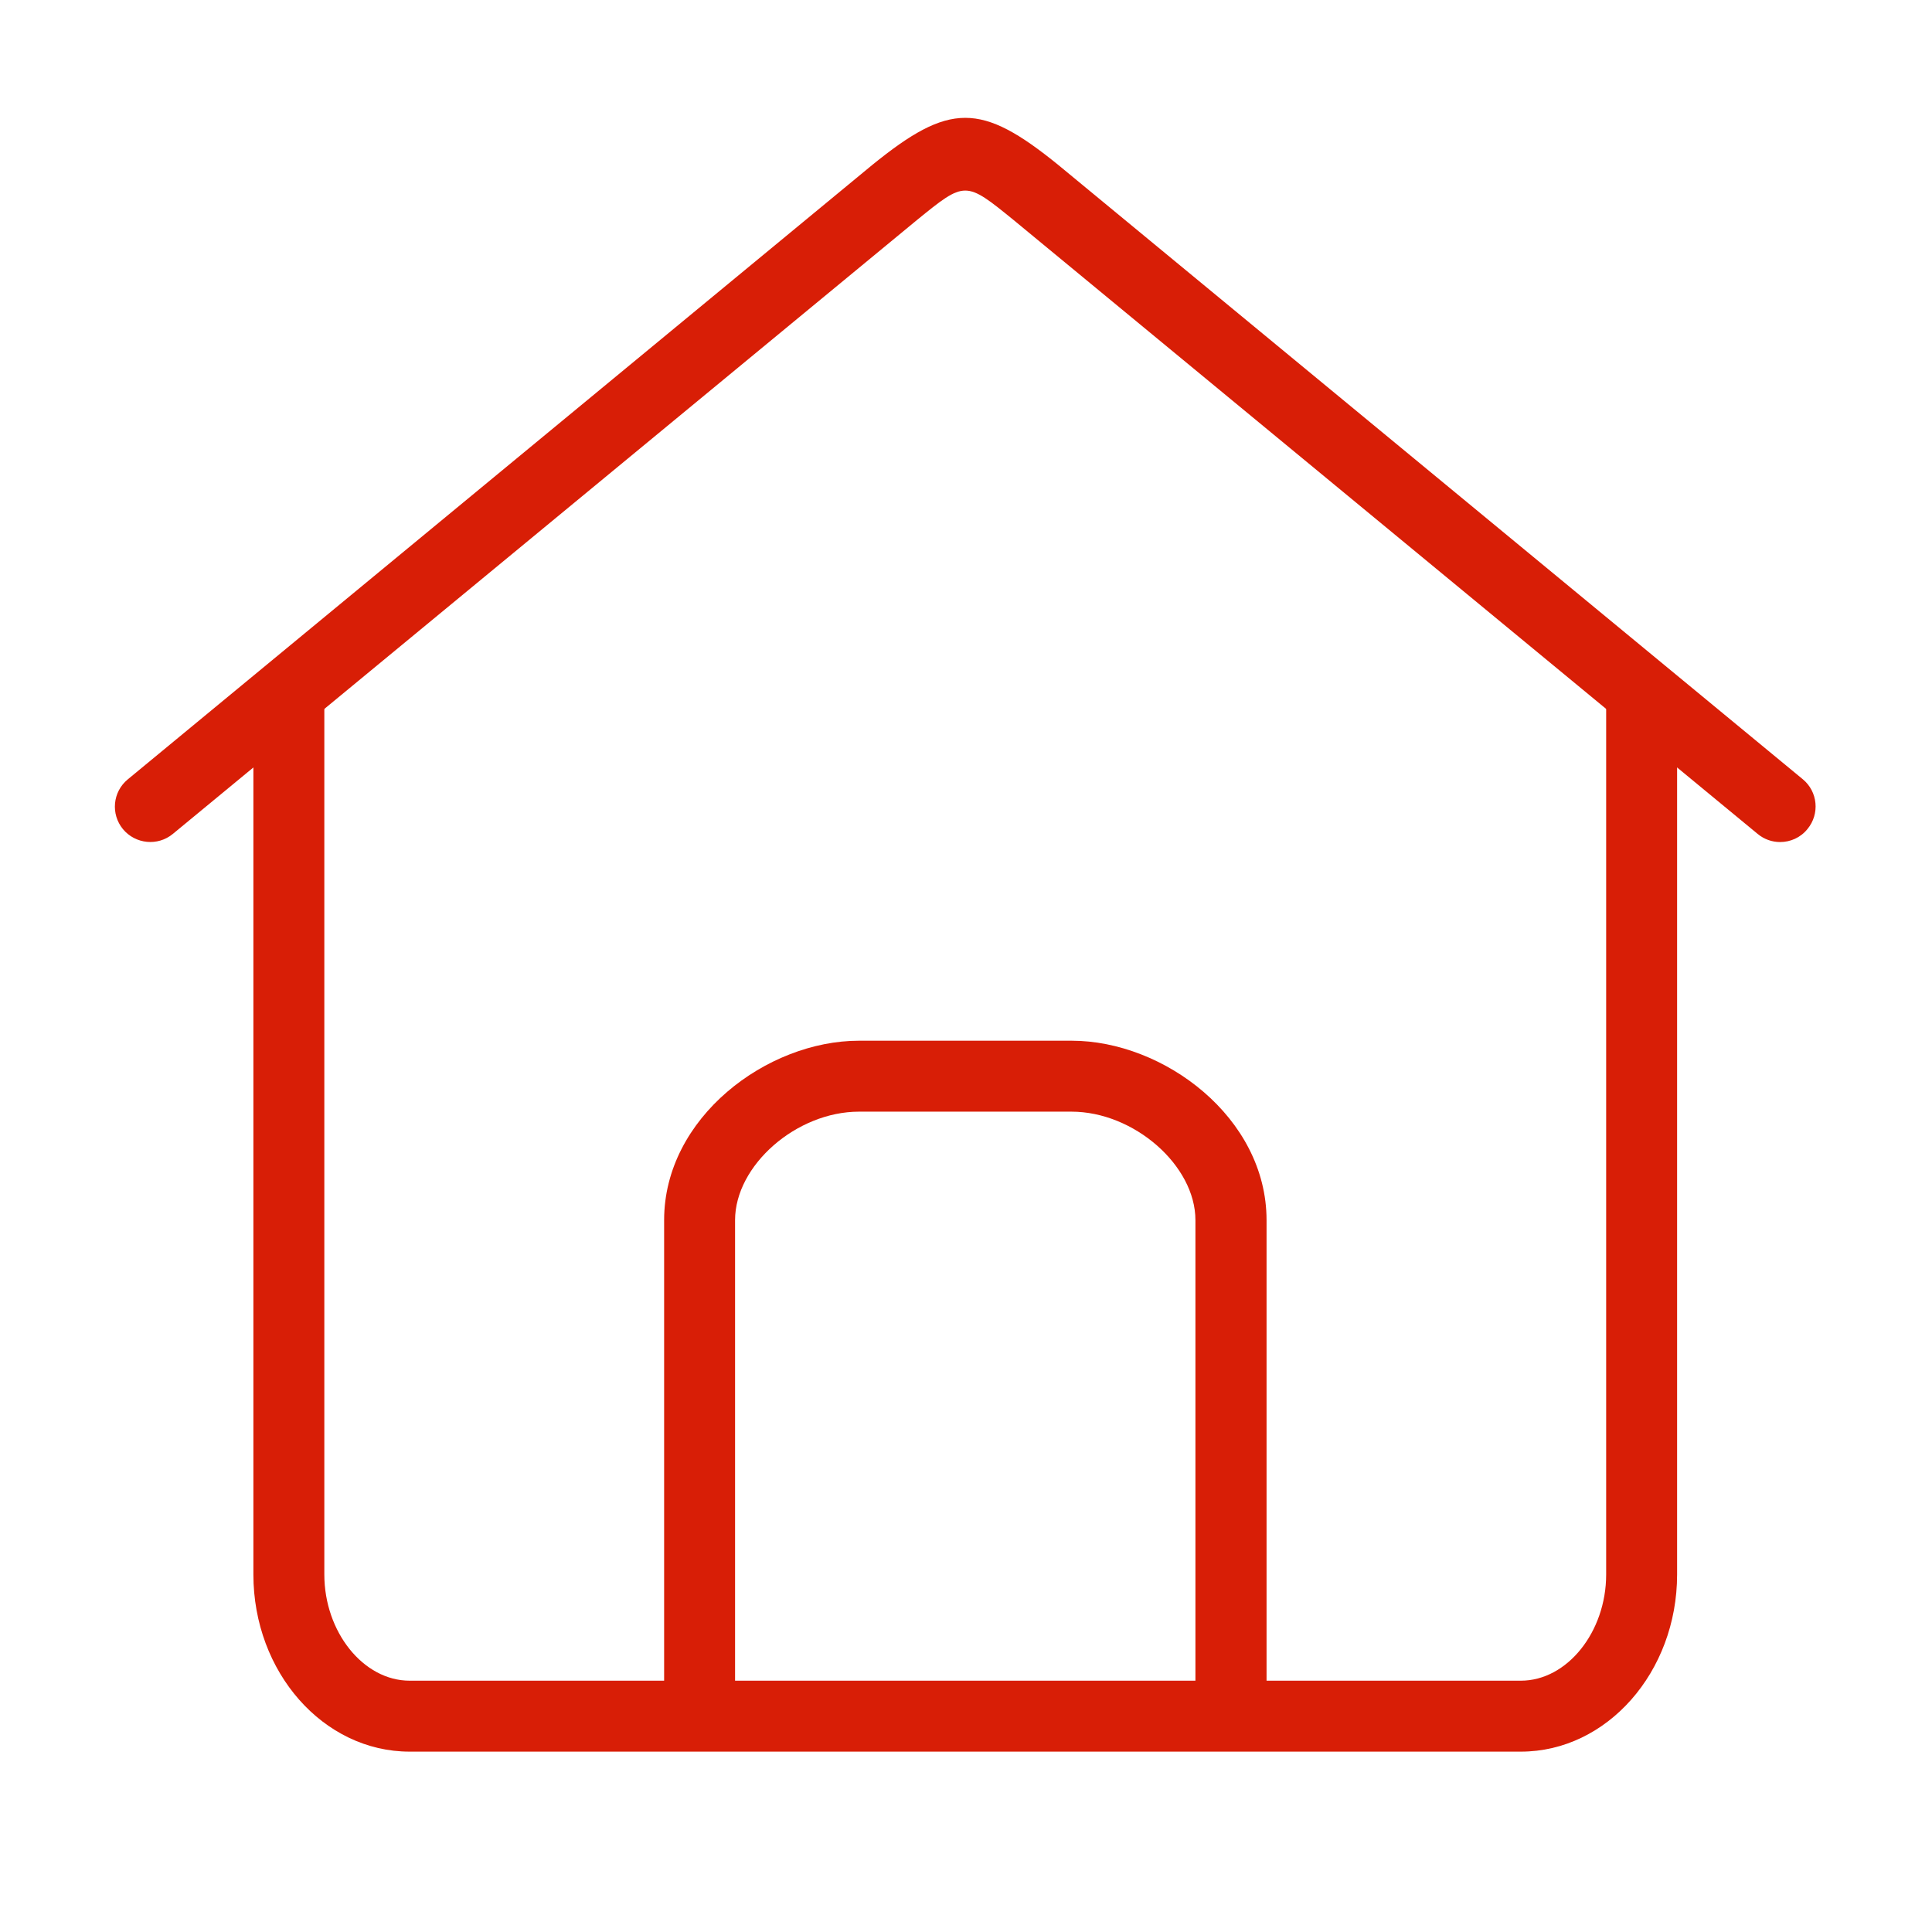
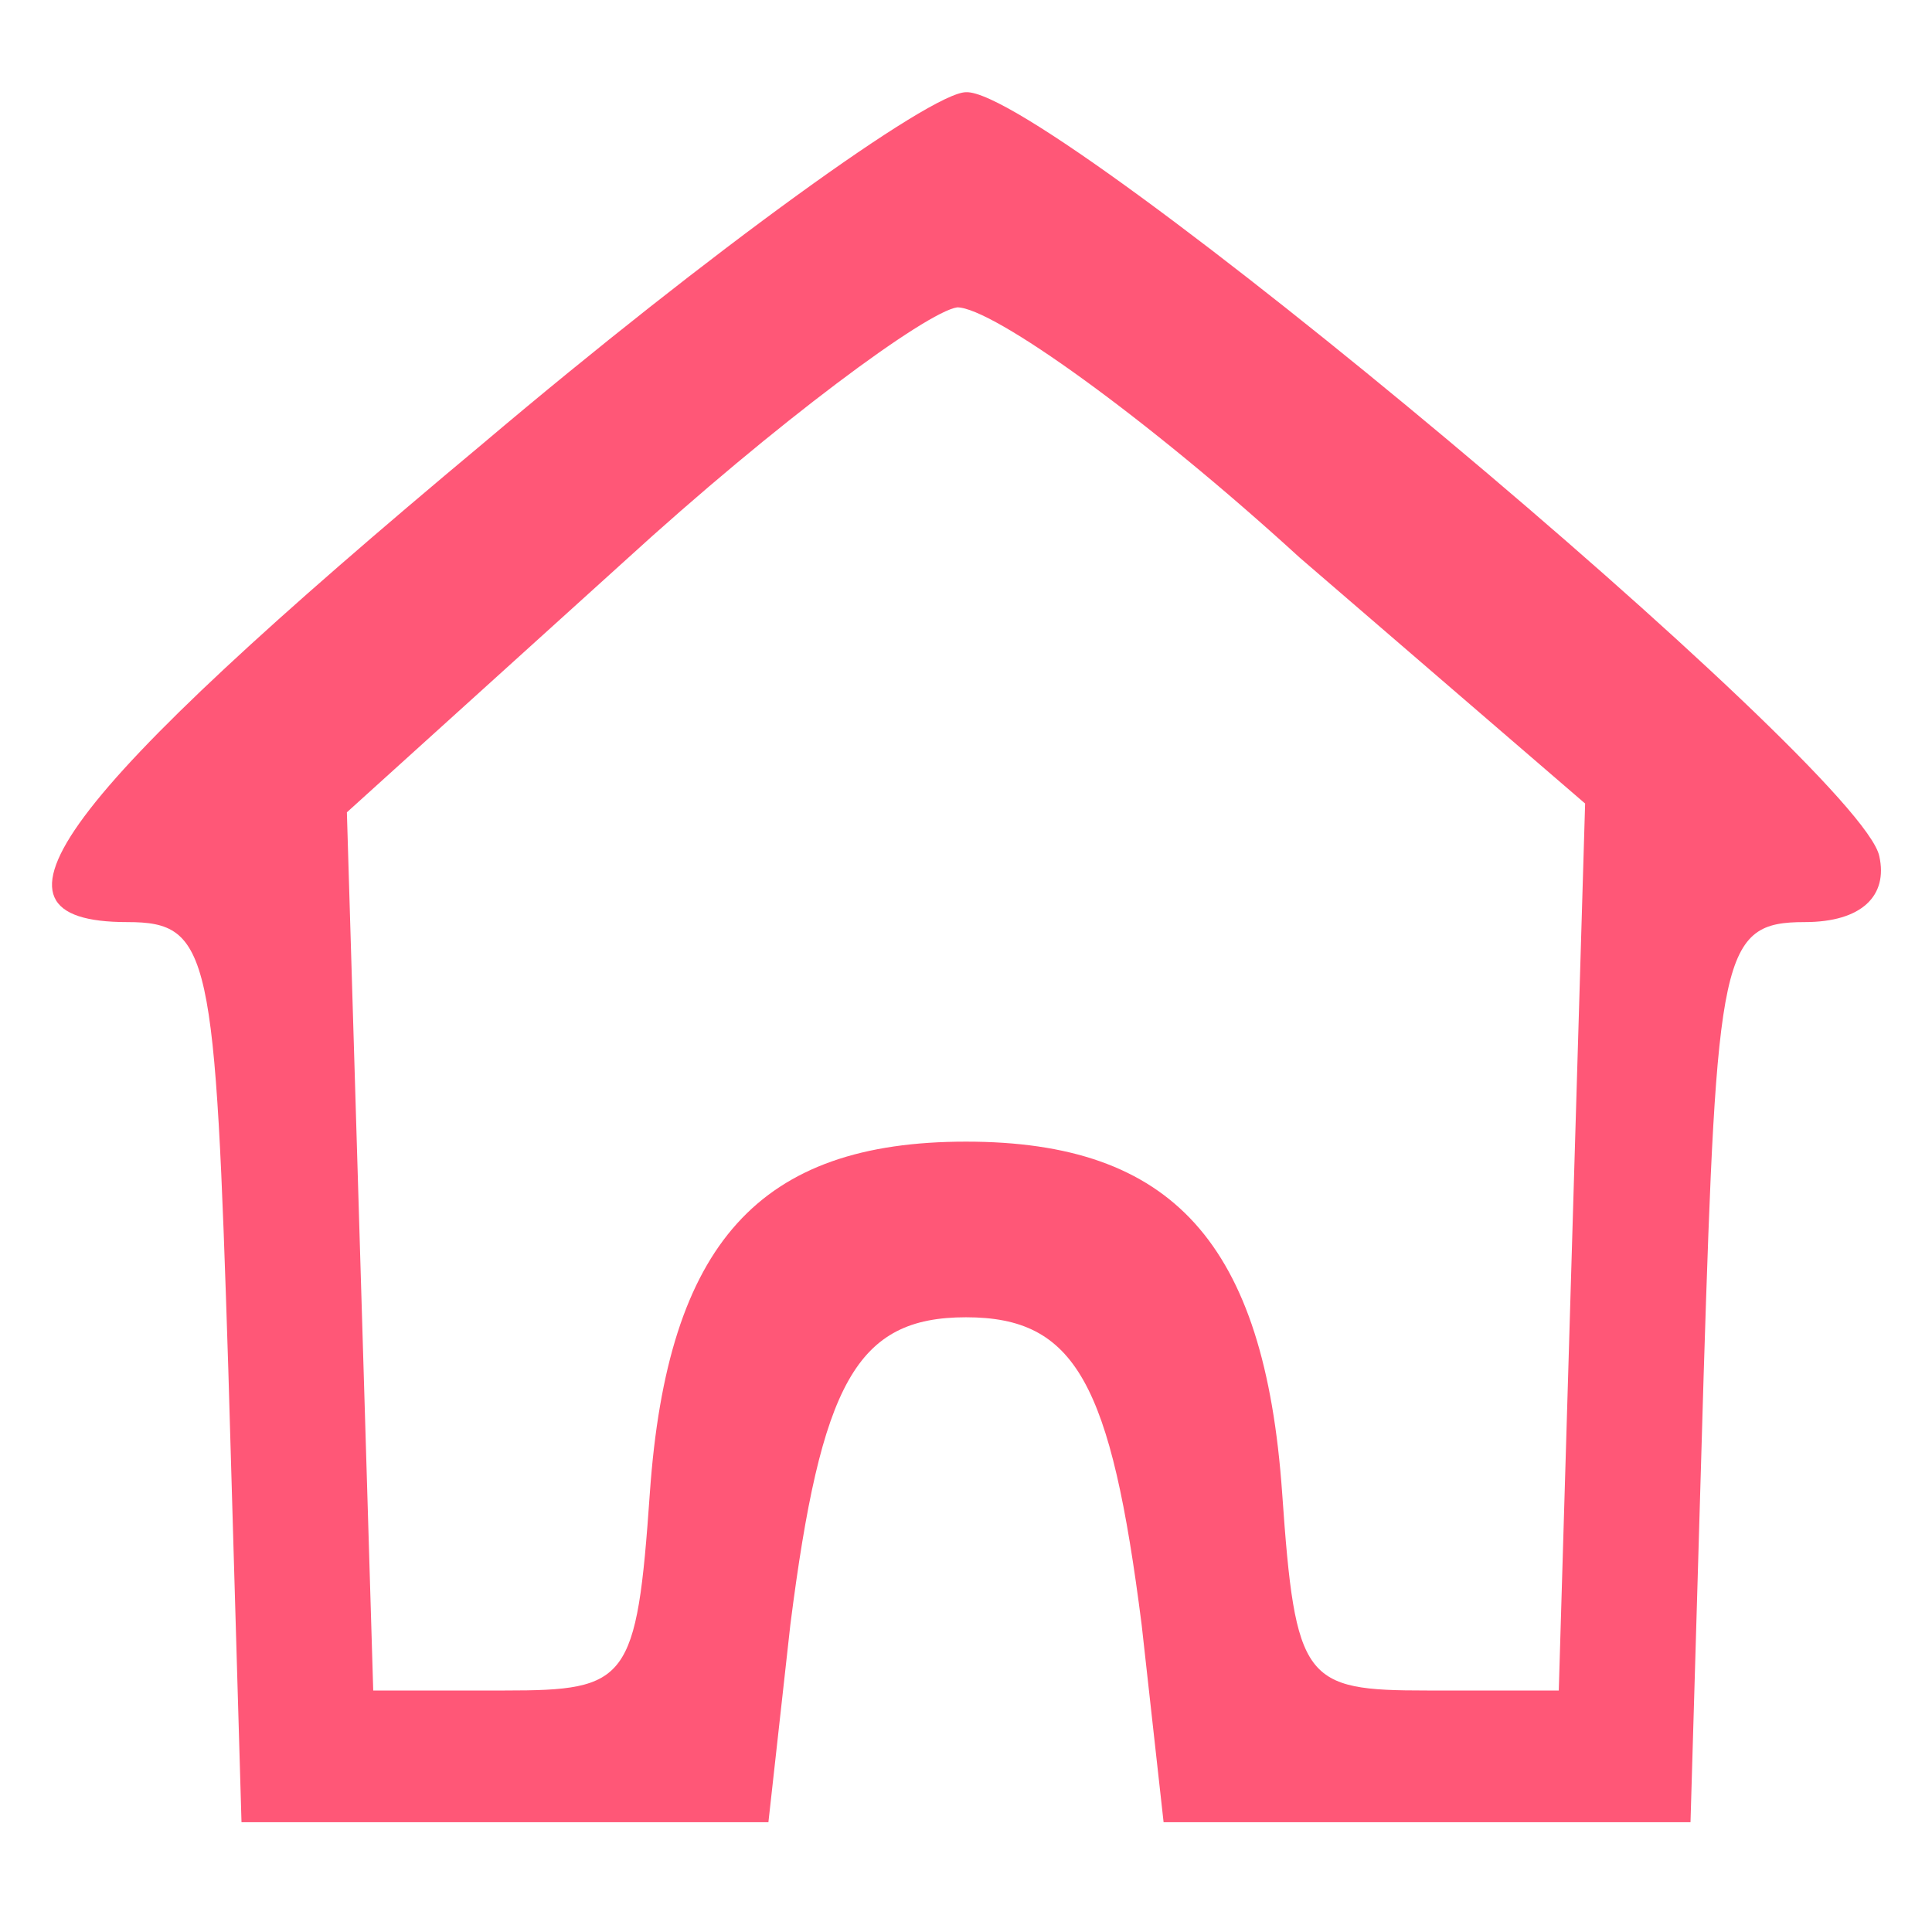
- <svg xmlns="http://www.w3.org/2000/svg" t="1587438870811" class="icon" viewBox="0 0 1024 1024" version="1.1" p-id="1524" width="200" height="200">
-   <defs>
-     <style type="text/css" />
-   </defs>
-   <path d="M671.2 909.6h-37.6V646.7c0-29-32.6-57.5-65.7-57.5H455.3c-33.2 0-65.7 28.5-65.7 57.5v262.9H352V646.7c0-54.4 54.5-95.1 103.3-95.1H568c48.8 0 103.3 40.7 103.3 95.1v262.9z" fill="#d81e06" p-id="1525" />
-   <path d="M806.1 928.4h-589c-45.7 0-82.8-42.1-82.8-93.9V365h37.6v469.5c0 30.5 20.7 56.3 45.2 56.3h589c24.5 0 45.2-25.8 45.2-56.3V365h37.6v469.5c0 51.7-37.2 93.9-82.8 93.9z" fill="#d81e06" p-id="1526" />
-   <path d="M943.5 446.3c-4.2 0-8.4-1.4-11.9-4.3L537.2 116.6c-25.6-20.8-25.6-20.8-51.3 0.1L91.6 442c-8 6.6-19.8 5.4-26.4-2.5-6.6-8-5.5-19.8 2.5-26.4L462.1 87.6c41.2-33.5 57.8-33.5 98.9-0.1L955.5 413c8 6.6 9.1 18.4 2.5 26.4-3.7 4.6-9.1 6.9-14.5 6.9z" fill="#d81e06" p-id="1527" />
+ <svg xmlns="http://www.w3.org/2000/svg" version="1.0" width="44pt" height="44pt" viewBox="0 0 44 44" preserveAspectRatio="xMidYMid meet">
+   <g transform="translate(0,44) scale(0.1,-0.1)" fill="#ff5777" stroke="none">
+     <path d="M110 339 c-97 -81 -118 -109 -81 -109 19 0 20 -7 23 -102 l3 -103 60 0 60 0 5 45 c7 55 15 70 40 70 25 0 33 -15 40 -70 l5 -45 60 0 60 0 3 102 c3 96 4 103 23 103 13 0 19 6 17 15 -4 20 -189 175 -208 174 -8 0 -58 -36 -110 -80z m186 -26 l65 -56 -3 -101 -3 -101 -30 0 c-28 0 -30 2 -33 45 -4 57 -25 80 -72 80 -47 0 -68 -23 -72 -80 -3 -43 -5 -45 -33 -45 l-30 0 -3 100 -3 100 63 57 c35 32 69 57 76 58 8 0 43 -25 78 -57z" />
+   </g>
</svg>
